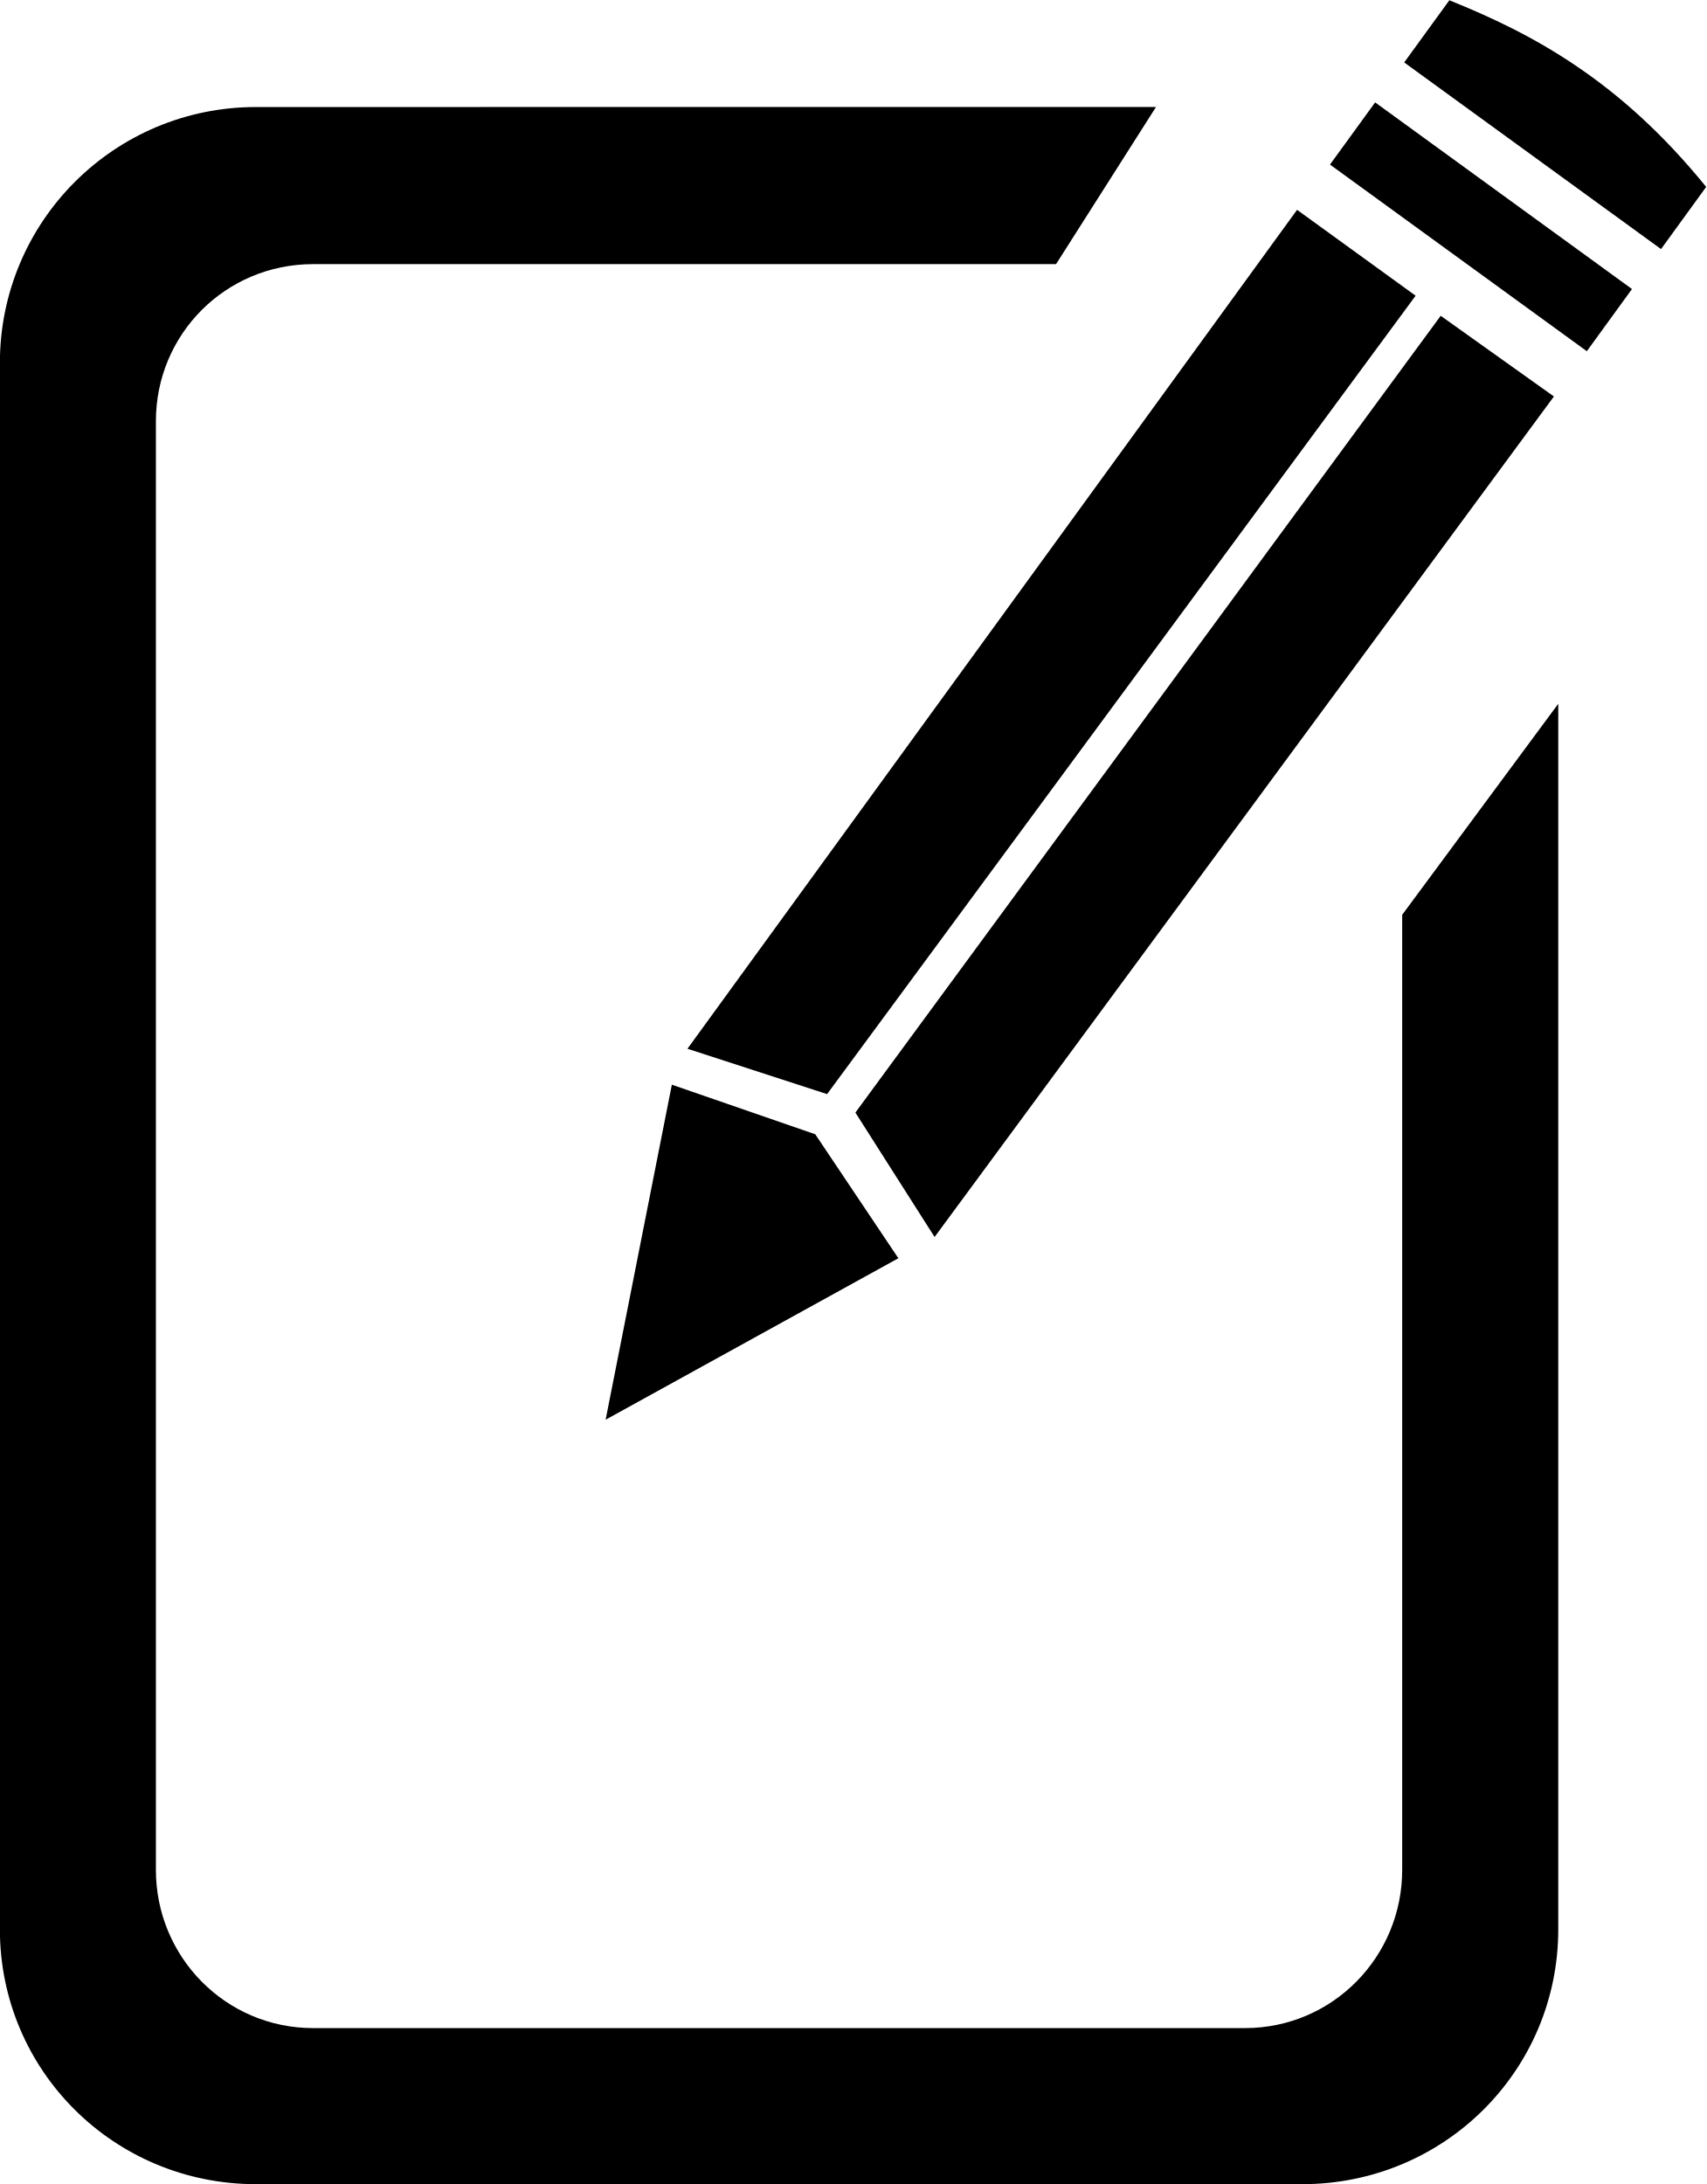
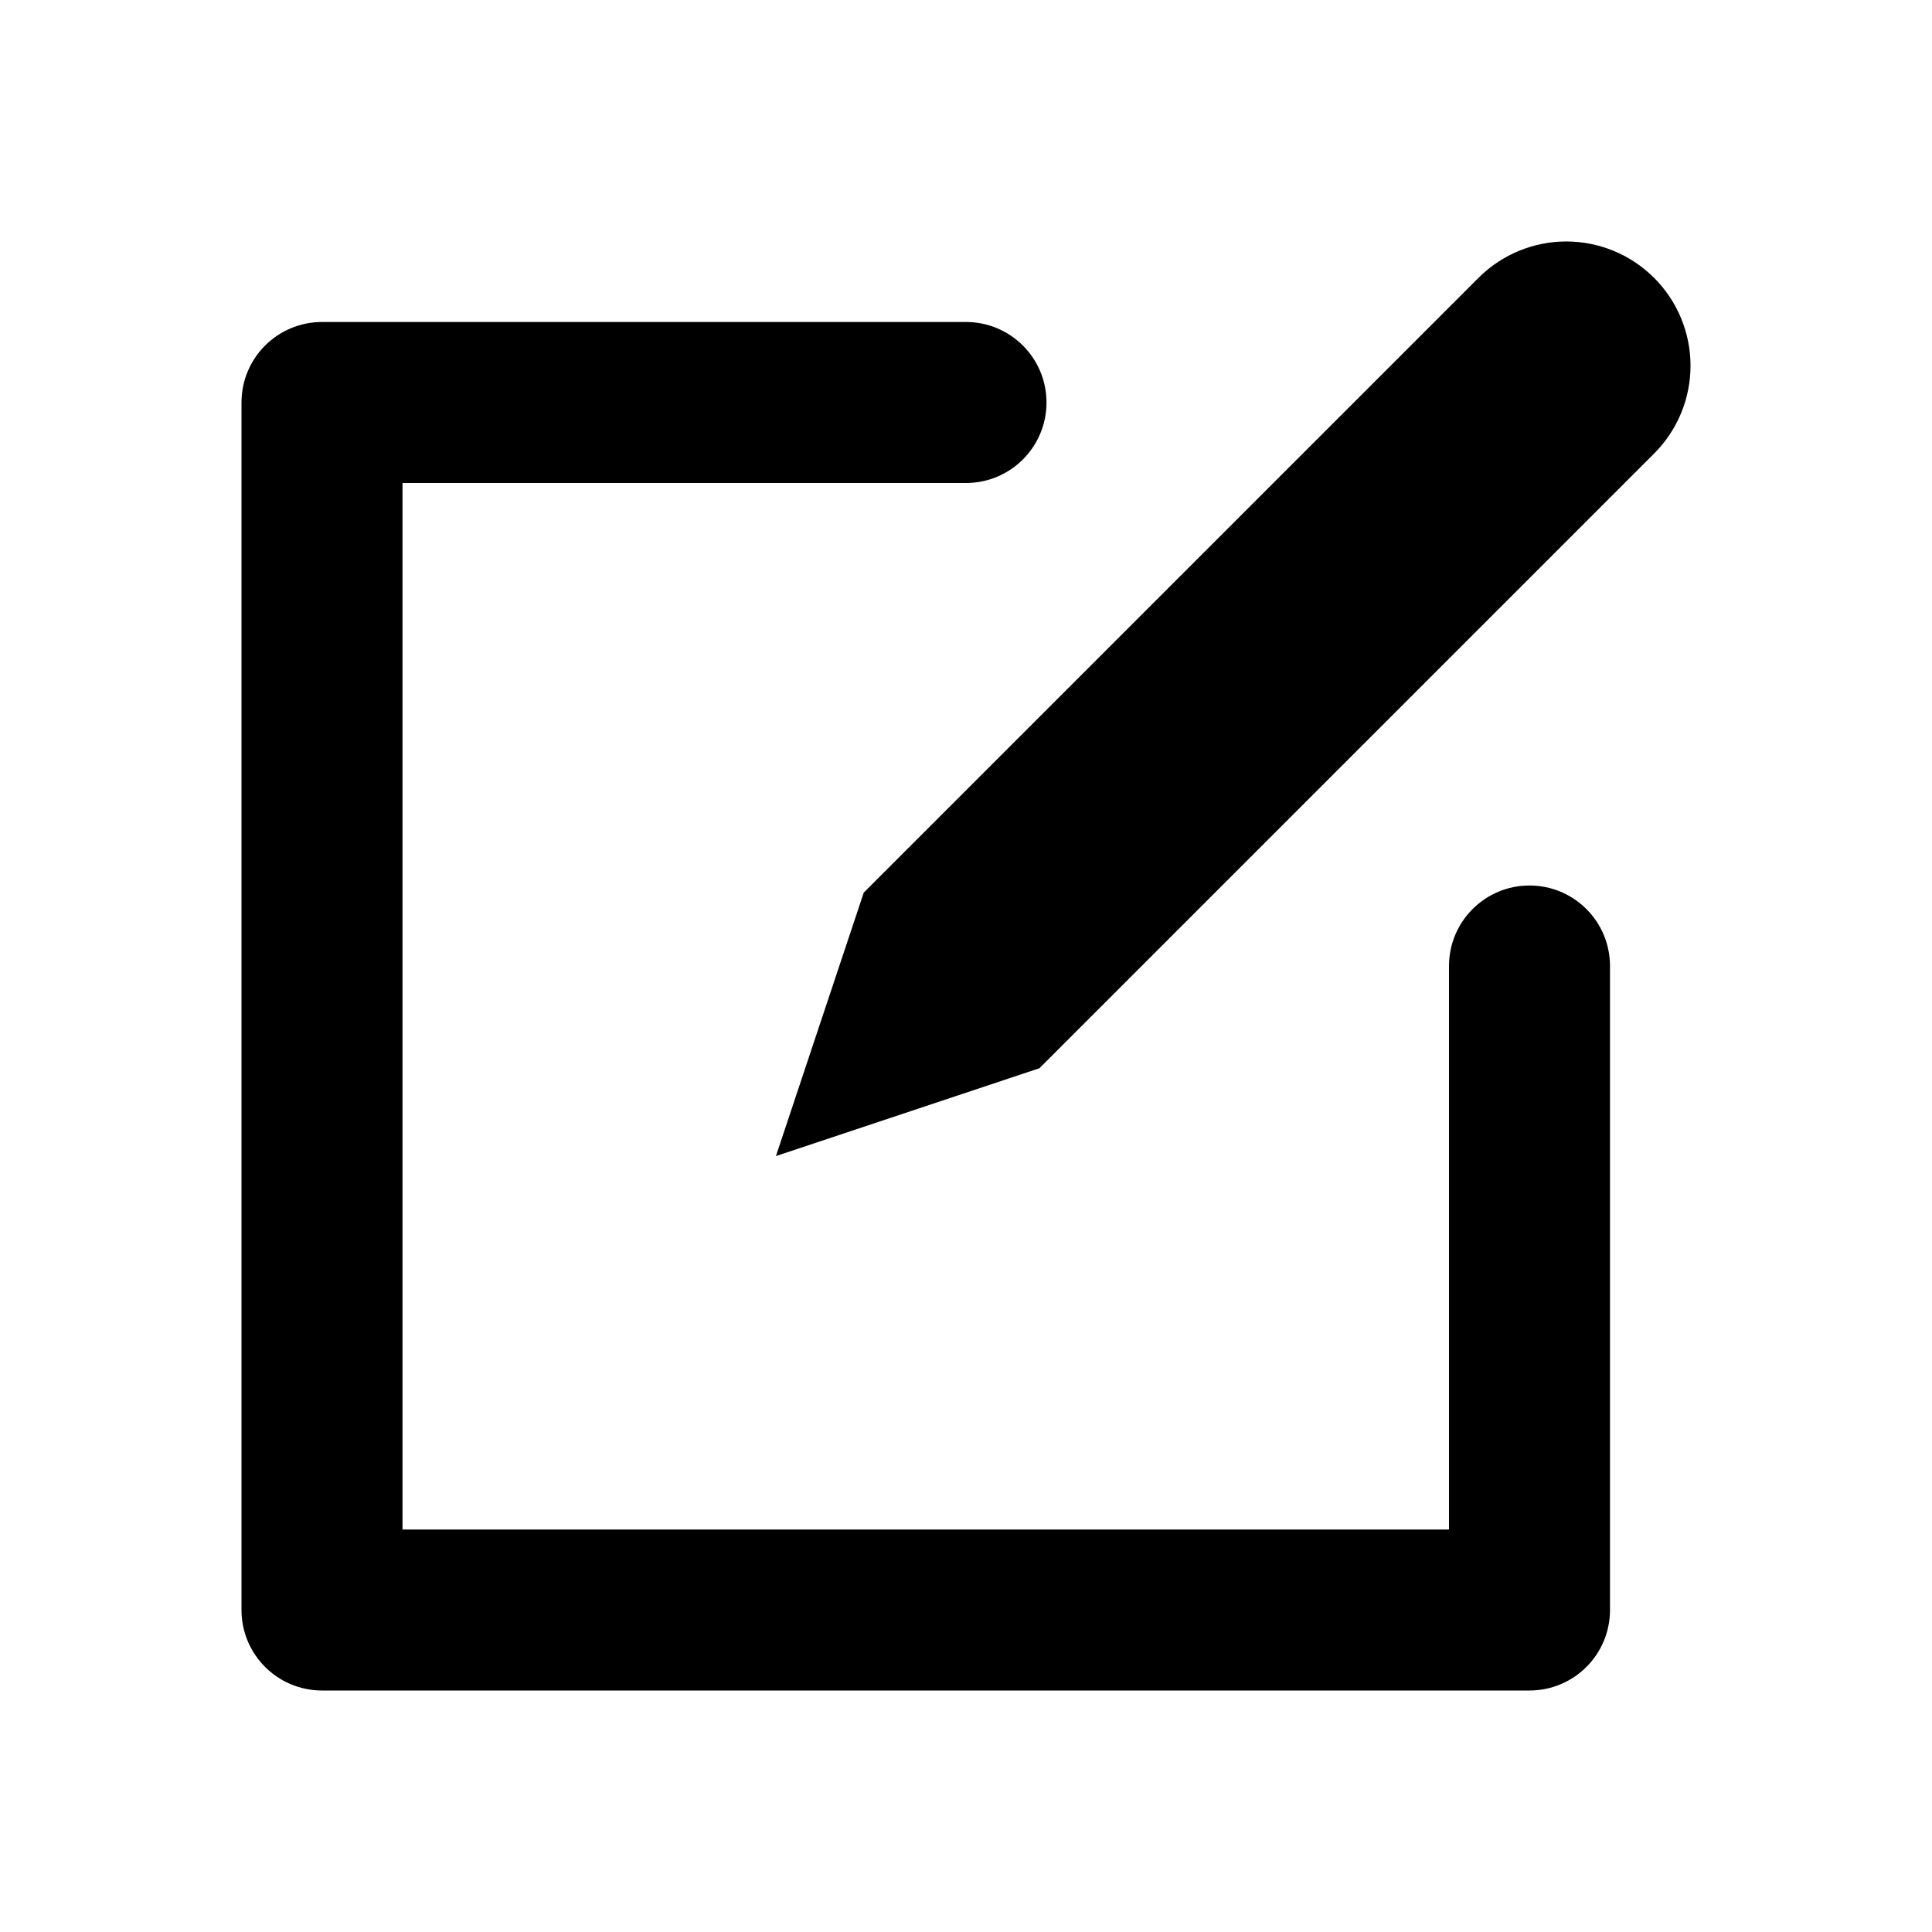
- <svg xmlns="http://www.w3.org/2000/svg" id="svg4847" viewBox="0 0 581.98 744.96" version="1.1">
-   <g id="layer1" transform="translate(-105.03 -121.31)">
-     <g id="g4885">
-       <g id="g4830" style="fill:#000000" transform="matrix(11.996 0 0 11.996 -1026.7 -3323.3)">
-         <path id="path11535" style="color:#000000;fill:#000000" d="m139.16 289.02c-1.215-0.822-2.409-1.383-3.606-1.866l-1.284 1.768 7.303 5.307 1.284-1.768c-1.254-1.542-2.482-2.619-3.697-3.44zm-5.716 1.038-1.284 1.768 7.303 5.307 1.284-1.768zm-2.22 3.055-17.334 23.854 3.97 1.29 16.735-22.702zm4.084 3.013-16.643 22.656 2.252 3.538 17.61-23.9zm-21.862 21.863-1.883 9.526 8.324-4.591-2.363-3.525z" />
-         <path id="rect4819" style="fill:#000000" d="m101.62 290.19c-4.027 0-7.281 3.254-7.281 7.281v44.531c0 4.027 3.254 7.25 7.281 7.25h29.75c4.027 0 7.281-3.223 7.281-7.25v-34.844l-4.438 6v27.156c0 2.481-1.987 4.5-4.469 4.5h-26.5c-2.481 0-4.469-2.019-4.469-4.5v-41.188c0-2.481 1.987-4.469 4.469-4.469h21.127l2.842-4.469z" />
-       </g>
-     </g>
+ <svg xmlns="http://www.w3.org/2000/svg" fill="#000000" viewBox="0 0 24 24">
+   <g id="SVGRepo_bgCarrier" stroke-width="0" />
+   <g id="SVGRepo_tracerCarrier" stroke-linecap="round" stroke-linejoin="round" />
+   <g id="SVGRepo_iconCarrier">
+     <path d="M20.548,3.452a1.542,1.542,0,0,1,0,2.182L12.912,13.27,9.639,14.361l1.091-3.273,7.636-7.636A1.542,1.542,0,0,1,20.548,3.452ZM4,21H19a1,1,0,0,0,1-1V12a1,1,0,0,0-2,0v7H5V6h7a1,1,0,0,0,0-2H4A1,1,0,0,0,3,5V20A1,1,0,0,0,4,21Z" />
  </g>
</svg>
